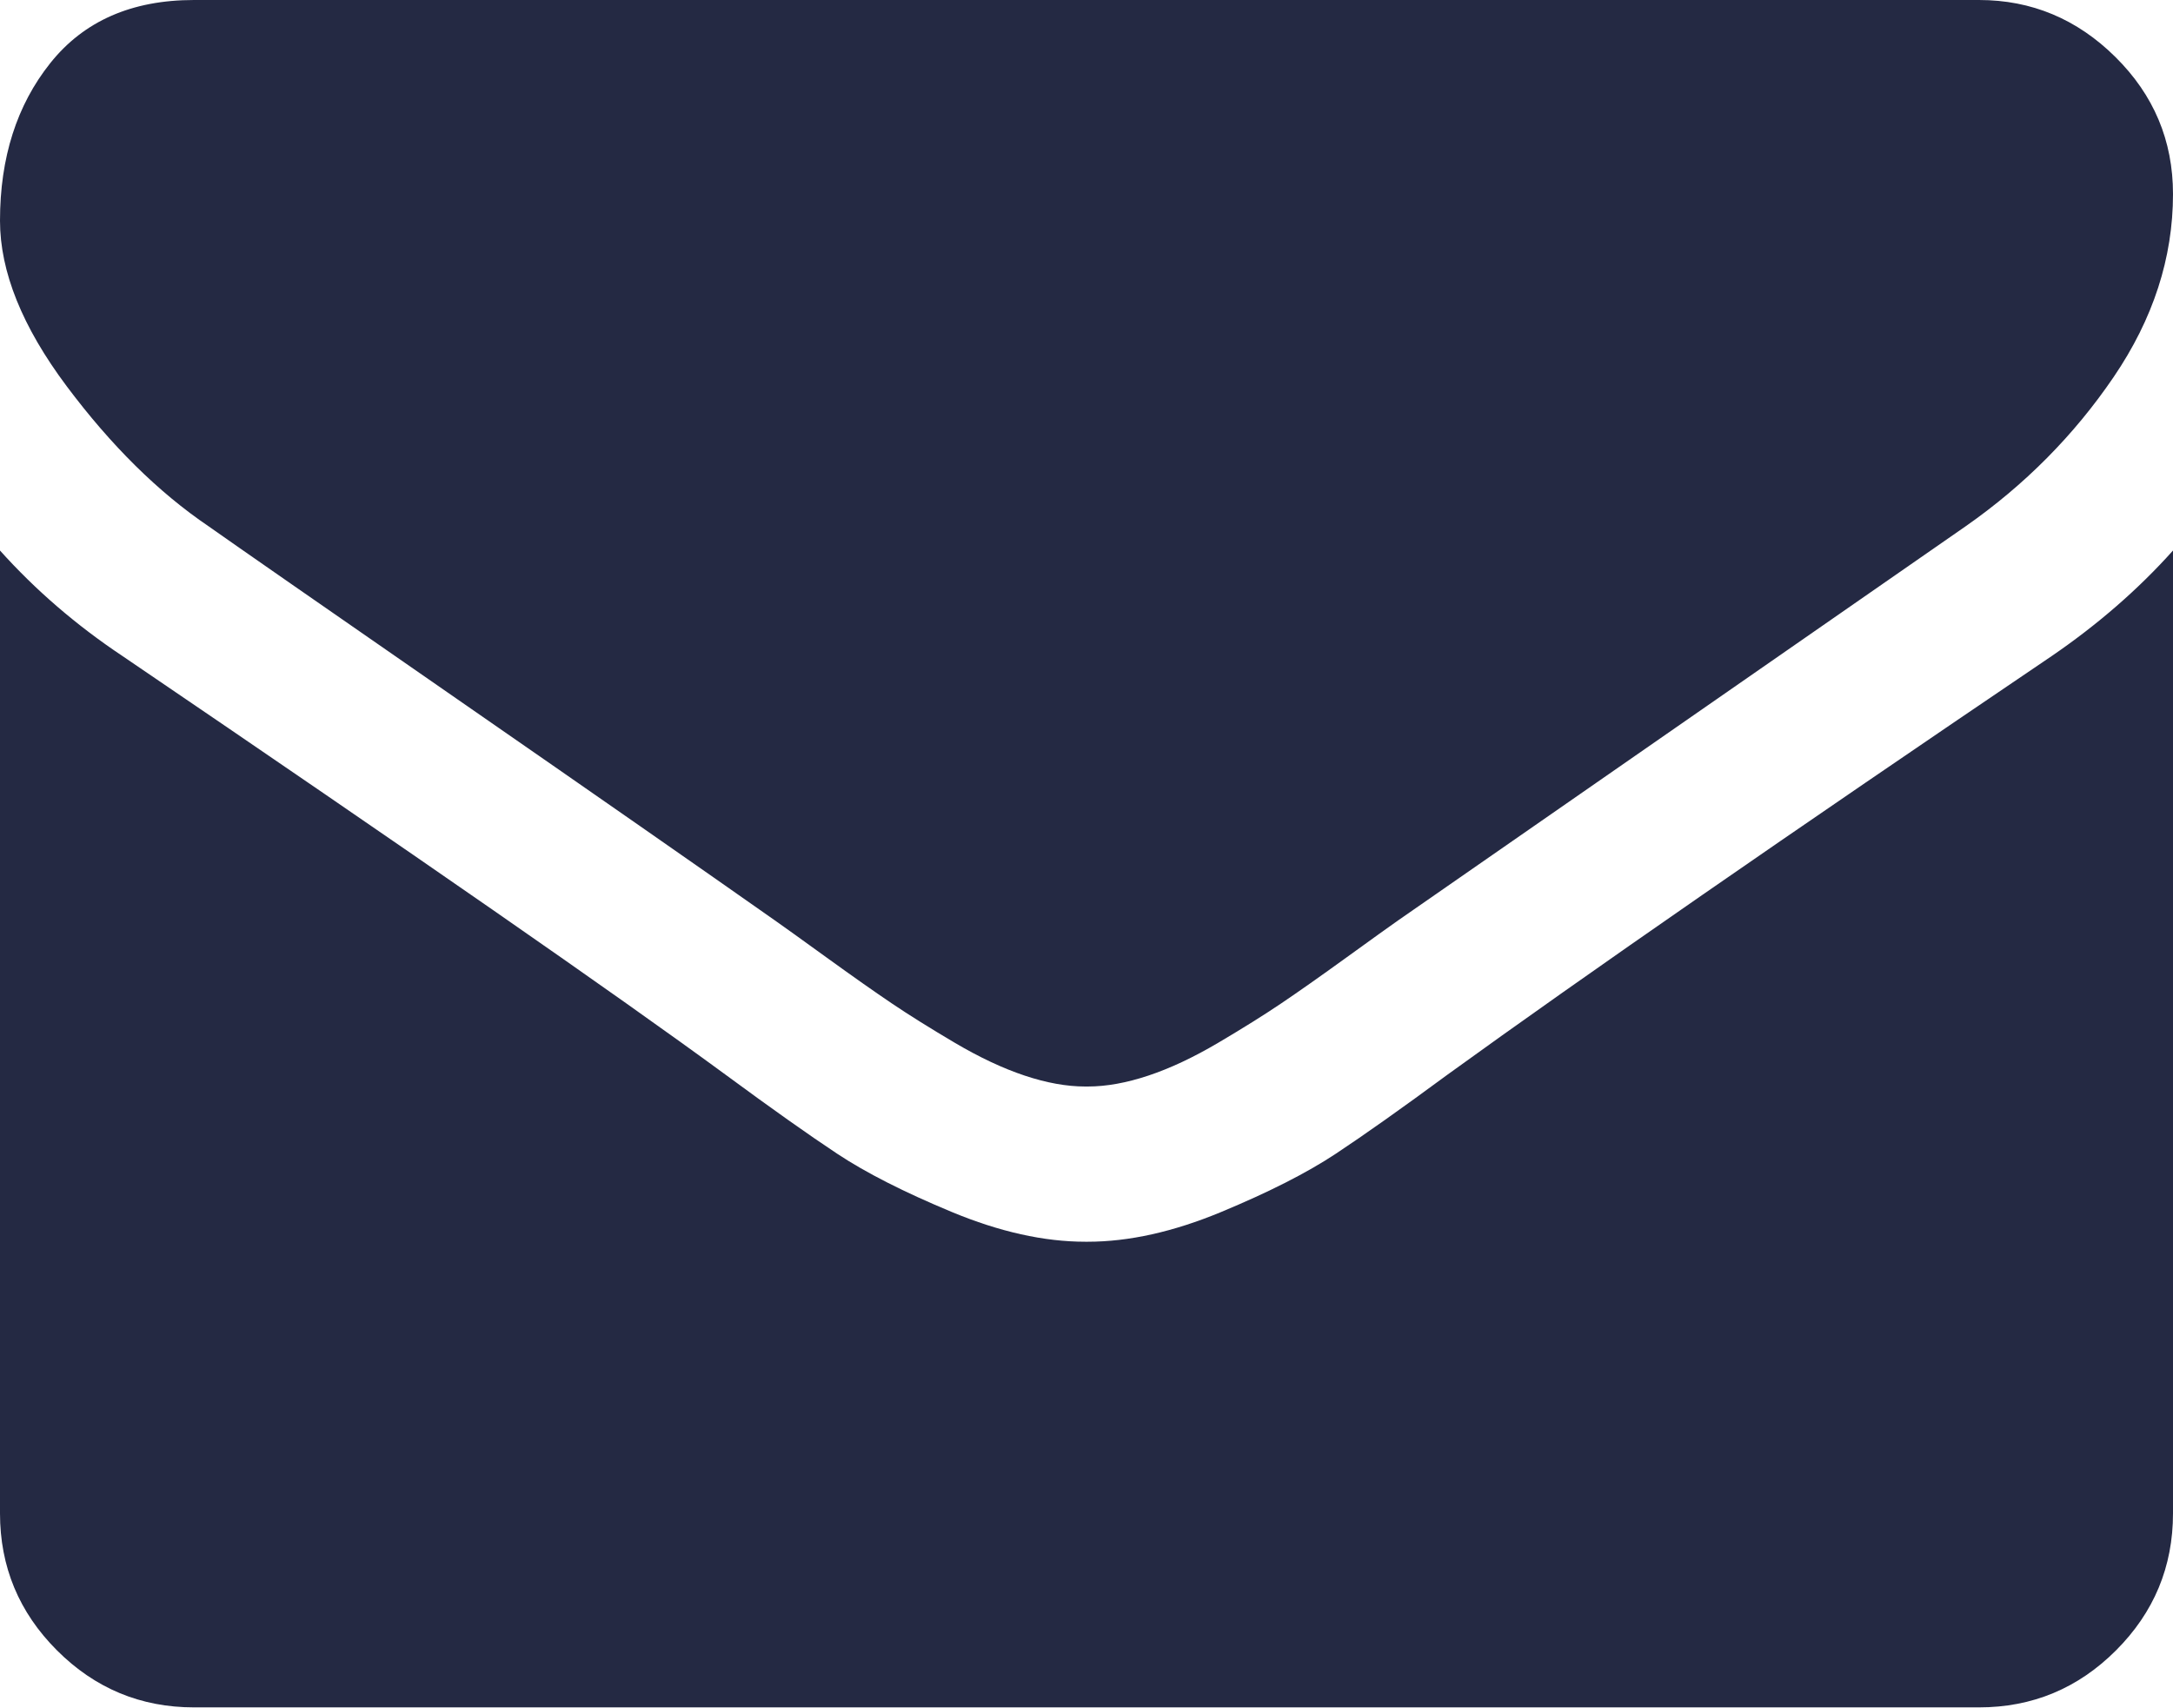
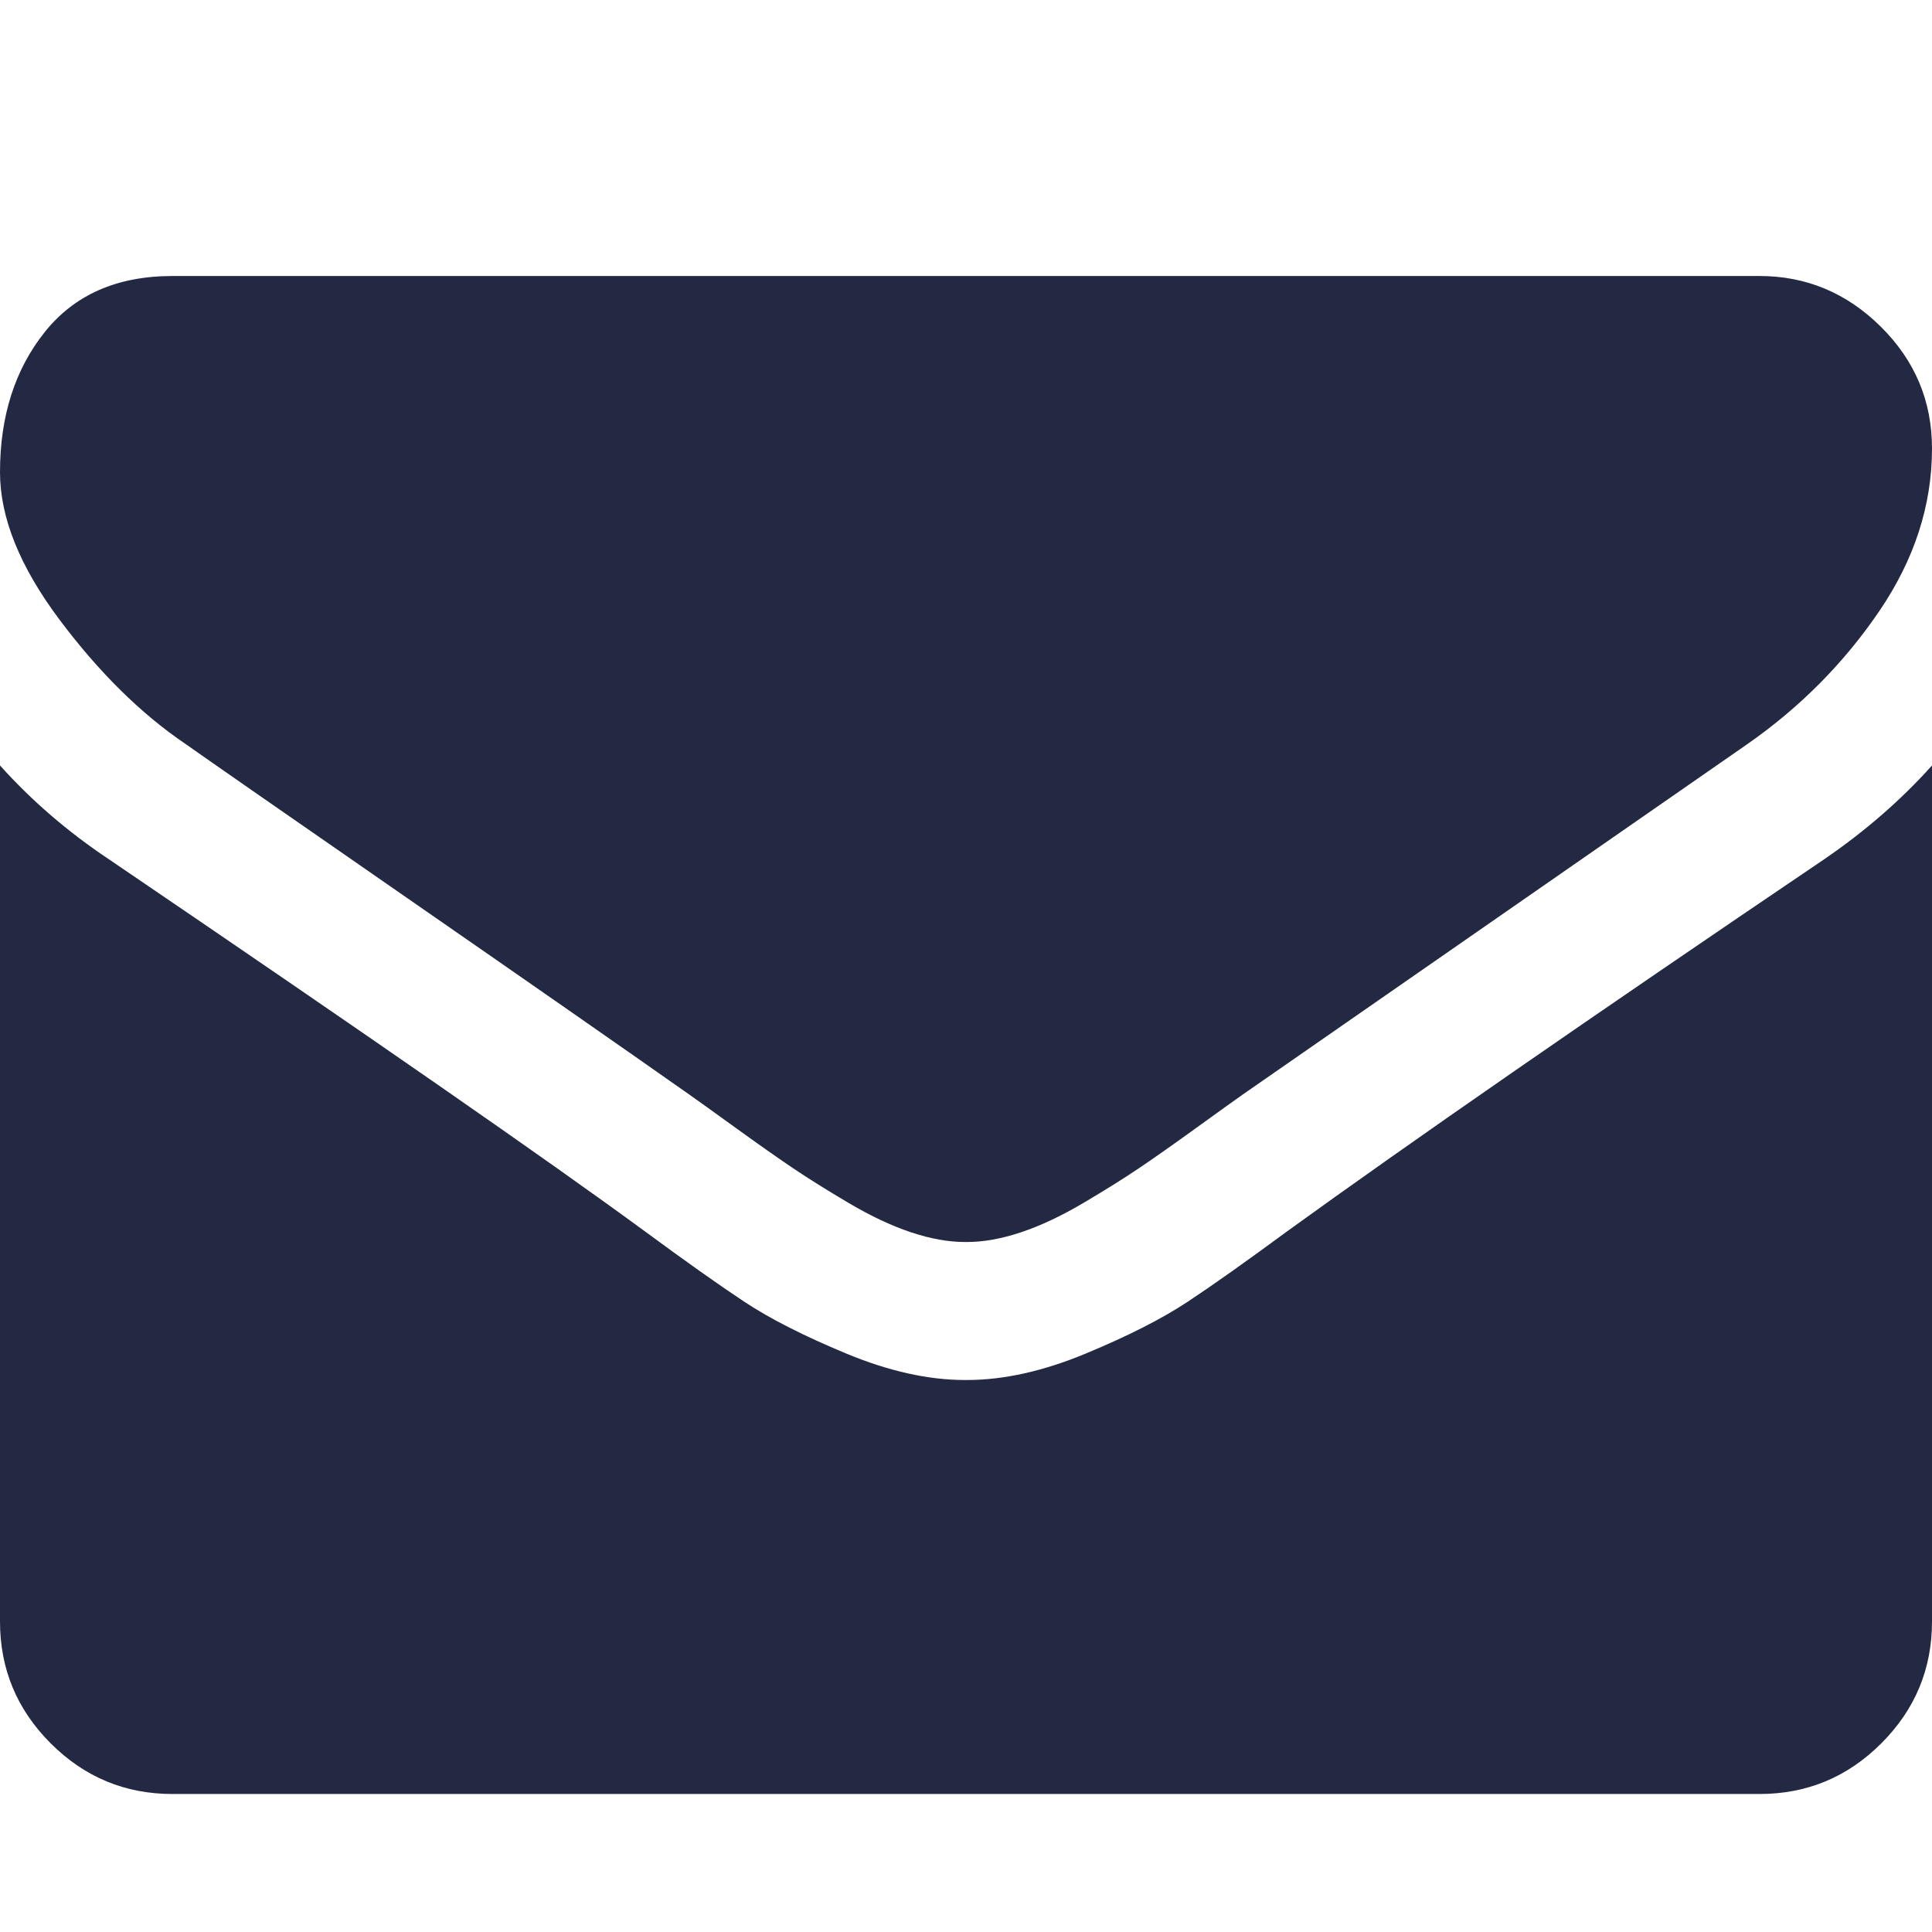
- <svg xmlns="http://www.w3.org/2000/svg" width="1792" height="1408" viewBox="0 0 1792 1408" id="svg2" version="1.1">
-   <defs id="defs8" />
-   <path d="m 1792,454 0,794 q 0,66 -47,113 -47,47 -113,47 l -1472,0 Q 94,1408 47,1361 0,1314 0,1248 L 0,454 q 44,49 101,87 362,246 497,345 57,42 92.5,65.5 35.5,23.5 94.5,48 59,24.5 110,24.5 l 2,0 q 51,0 110,-24.5 59,-24.5 94.5,-48 35.5,-23.5 92.5,-65.5 170,-123 498,-345 57,-39 100,-87 z m 0,-294 q 0,79 -49,151 -49,72 -122,123 -376,261 -468,325 -10,7 -42.5,30.5 -32.5,23.5 -54,38 -21.5,14.5 -52,32.5 -30.5,18 -57.5,27 -27,9 -50,9 l -2,0 q -23,0 -50,-9 -27,-9 -57.5,-27 Q 757,842 735.5,827.5 714,813 681.5,789.5 649,766 639,759 548,695 377,576.5 206,458 172,434 110,392 55,318.5 0,245 0,182 0,104 41.5,52 83,0 160,0 l 1472,0 q 65,0 112.5,47 47.5,47 47.5,113 z" id="path4" style="fill:#242943;fill-opacity:1" />
+ <svg xmlns="http://www.w3.org/2000/svg" width="1792" height="1792" viewBox="0 0 1792 1792">
+   <path d="M1792 710v794q0 66-47 113t-113 47h-1472q-66 0-113-47t-47-113v-794q44 49 101 87 362 246 497 345 57 42 92.5 65.5t94.5 48 110 24.5h2q51 0 110-24.5t94.5-48 92.5-65.5q170-123 498-345 57-39 100-87zm0-294q0 79-49 151t-122 123q-376 261-468 325-10 7-42.5 30.5t-54 38-52 32.5-57.5 27-50 9h-2q-23 0-50-9t-57.5-27-52-32.5-54-38-42.5-30.5q-91-64-262-182.5t-205-142.5q-62-42-117-115.5t-55-136.5q0-78 41.5-130t118.5-52h1472q65 0 112.5 47t47.5 113z" fill="#242943" />
</svg>
